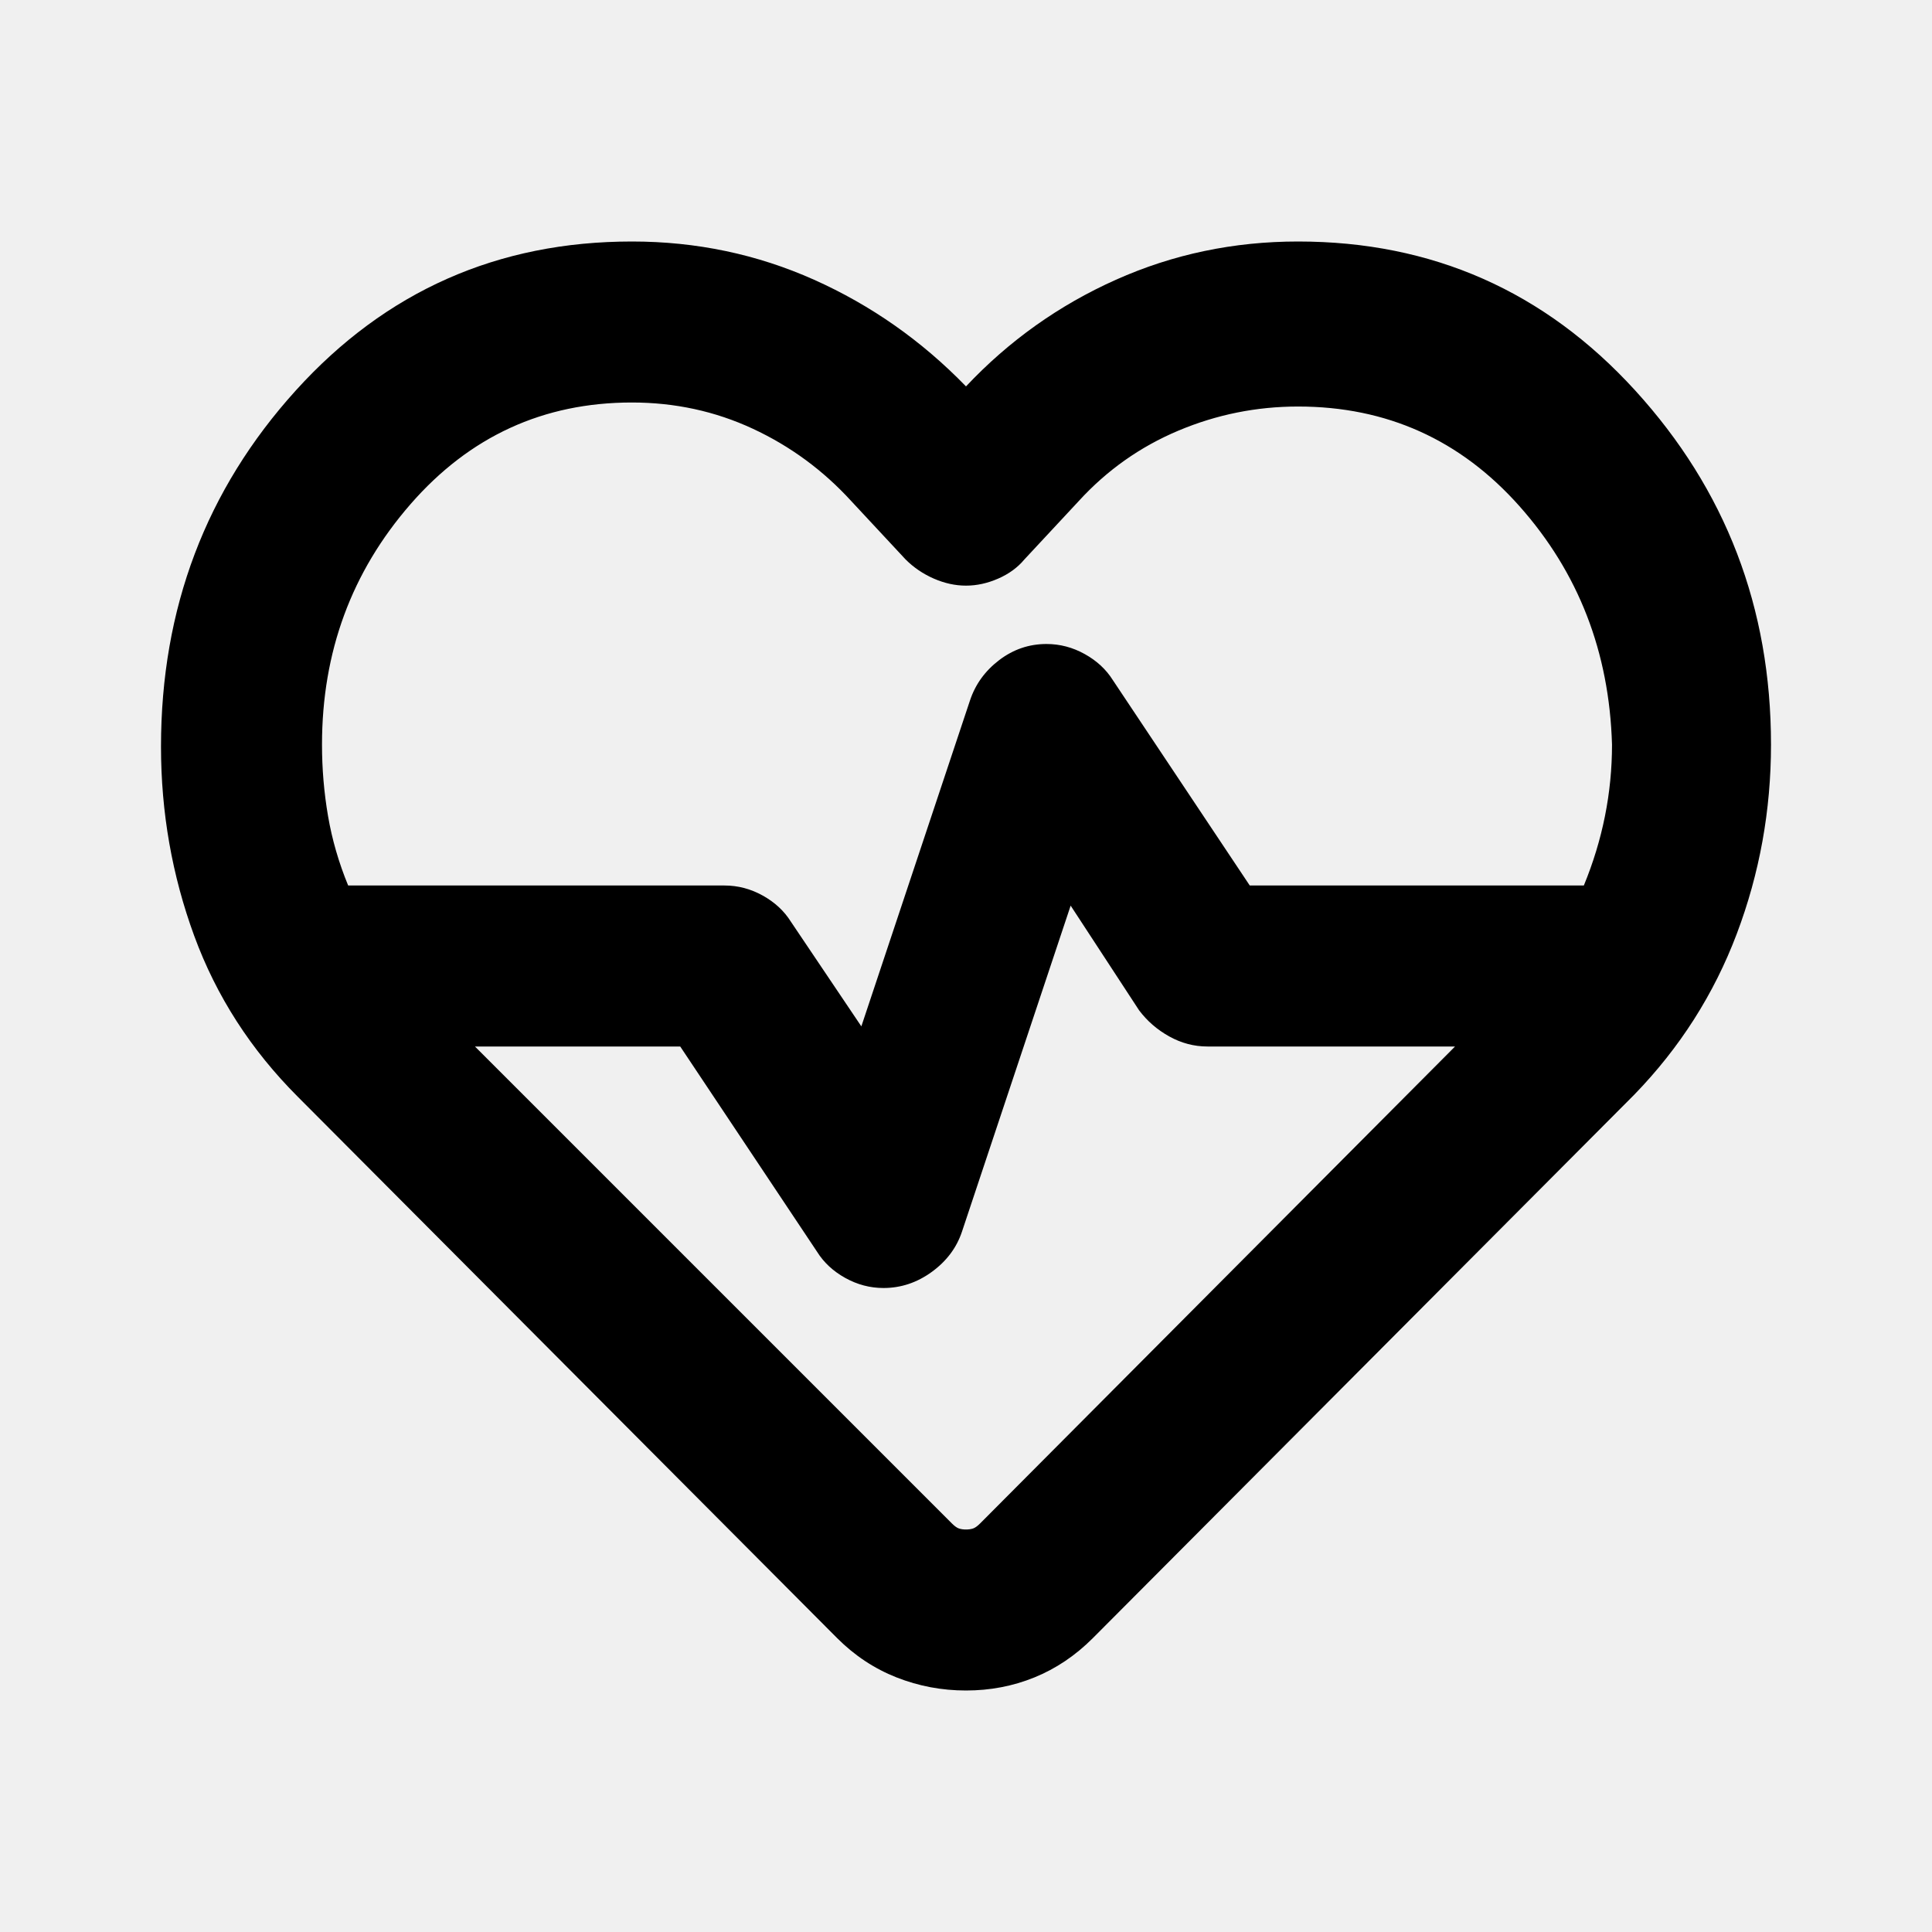
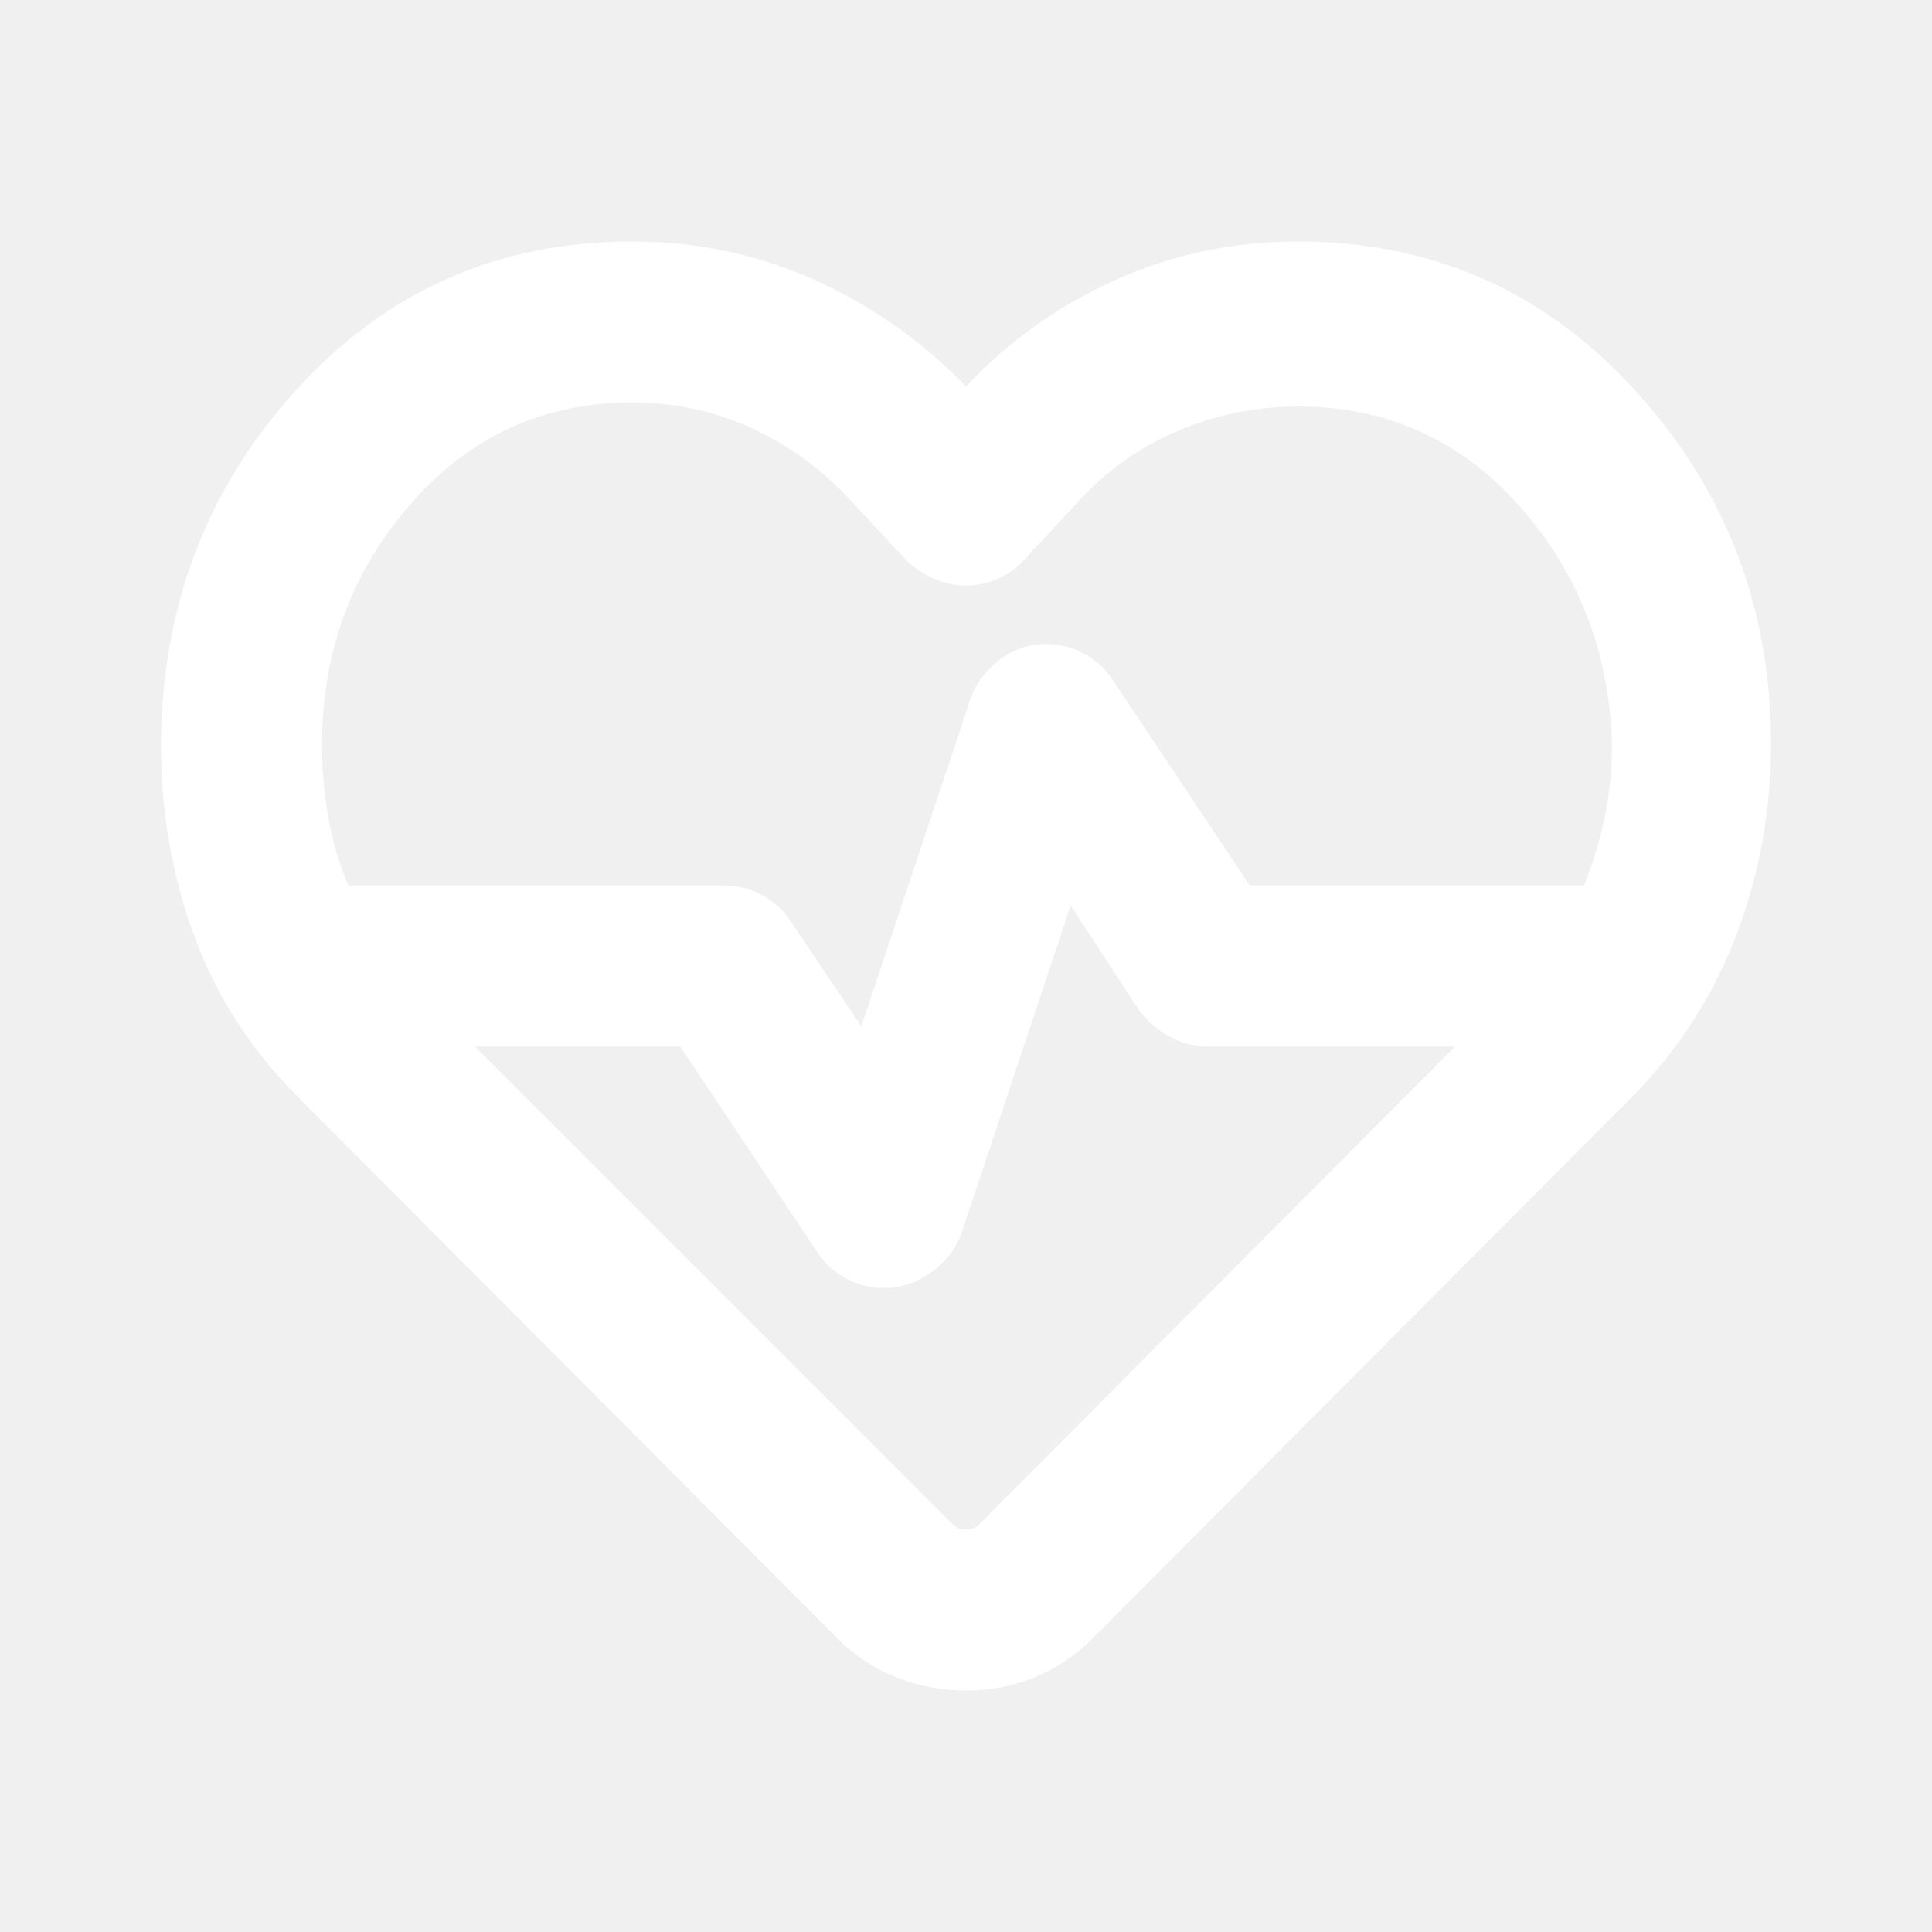
<svg xmlns="http://www.w3.org/2000/svg" height="24" viewBox="0 -960 960 960" width="24">
-   <path d="M480-480Zm0 360q-18 0-34.5-6.5T416-146L148-415q-35-35-51.5-80T80-589q0-103 67-177t167-74q48 0 90.5 19t75.5 53q32-34 74.5-53t90.5-19q100 0 167.5 74T880-590q0 49-17 94t-51 80L543-146q-13 13-29 19.5t-34 6.5Zm40-520q10 0 19 5t14 13l68 102h166q7-17 10.5-34.5T801-590q-2-69-46-118.5T645-758q-31 0-59.5 12T536-711l-27 29q-5 6-13 9.5t-16 3.5q-8 0-16-3.5t-14-9.5l-27-29q-21-23-49-36t-60-13q-66 0-110 50.5T160-590q0 18 3 35.5t10 34.5h187q10 0 19 5t14 13l35 52 54-162q4-12 14.5-20t23.5-8Zm12 130-54 162q-4 12-15 20t-24 8q-10 0-19-5t-14-13l-68-102H236l237 237q2 2 3.5 2.5t3.5.5q2 0 3.5-.5t3.5-2.5l236-237H600q-10 0-19-5t-15-13l-34-52Z" />
+   <path d="M480-480Zm0 360q-18 0-34.5-6.5T416-146L148-415q-35-35-51.5-80T80-589q0-103 67-177t167-74q48 0 90.5 19t75.5 53q32-34 74.5-53t90.5-19q100 0 167.5 74T880-590q0 49-17 94t-51 80L543-146q-13 13-29 19.5t-34 6.5Zm40-520q10 0 19 5t14 13l68 102h166q7-17 10.5-34.5T801-590q-2-69-46-118.5T645-758q-31 0-59.5 12T536-711l-27 29q-5 6-13 9.5t-16 3.5q-8 0-16-3.5t-14-9.5l-27-29q-21-23-49-36t-60-13q-66 0-110 50.5T160-590q0 18 3 35.5t10 34.5h187q10 0 19 5t14 13l35 52 54-162q4-12 14.5-20t23.5-8Zm12 130-54 162q-4 12-15 20t-24 8q-10 0-19-5t-14-13l-68-102H236l237 237q2 2 3.5 2.5t3.5.5q2 0 3.5-.5t3.5-2.5l236-237H600q-10 0-19-5t-15-13l-34-52Z" fill="#ffffff" />
</svg>
